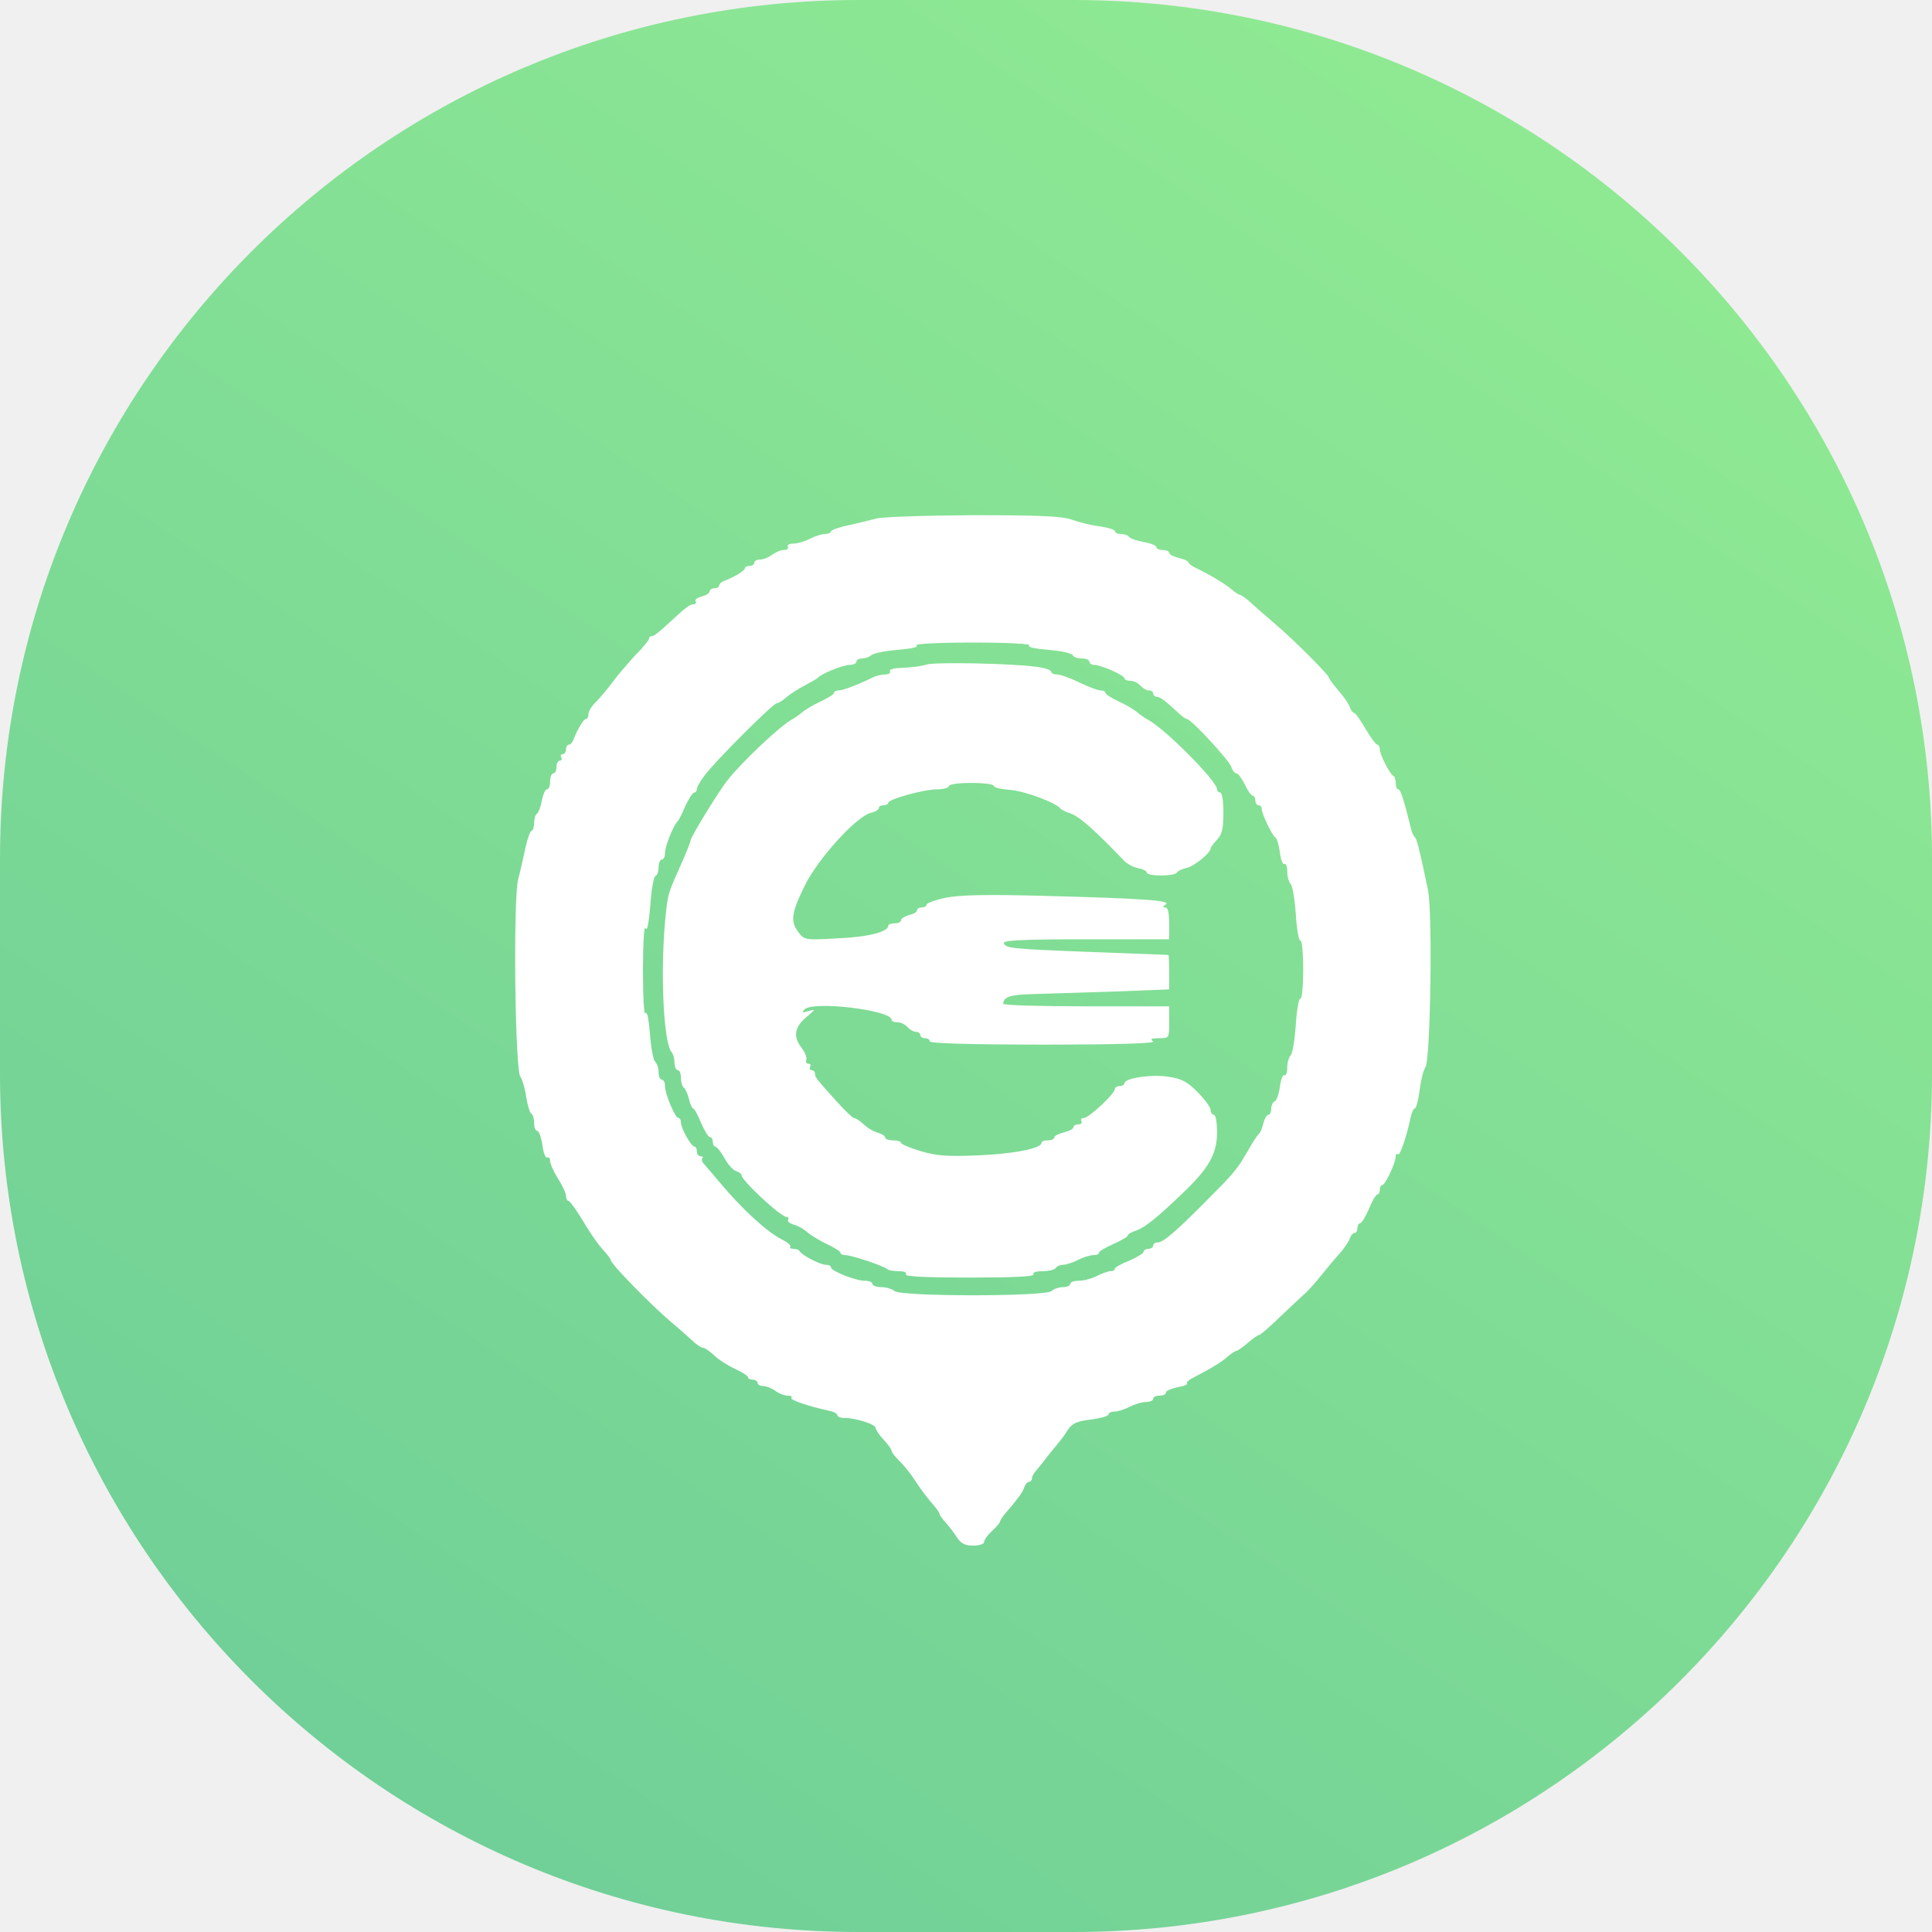
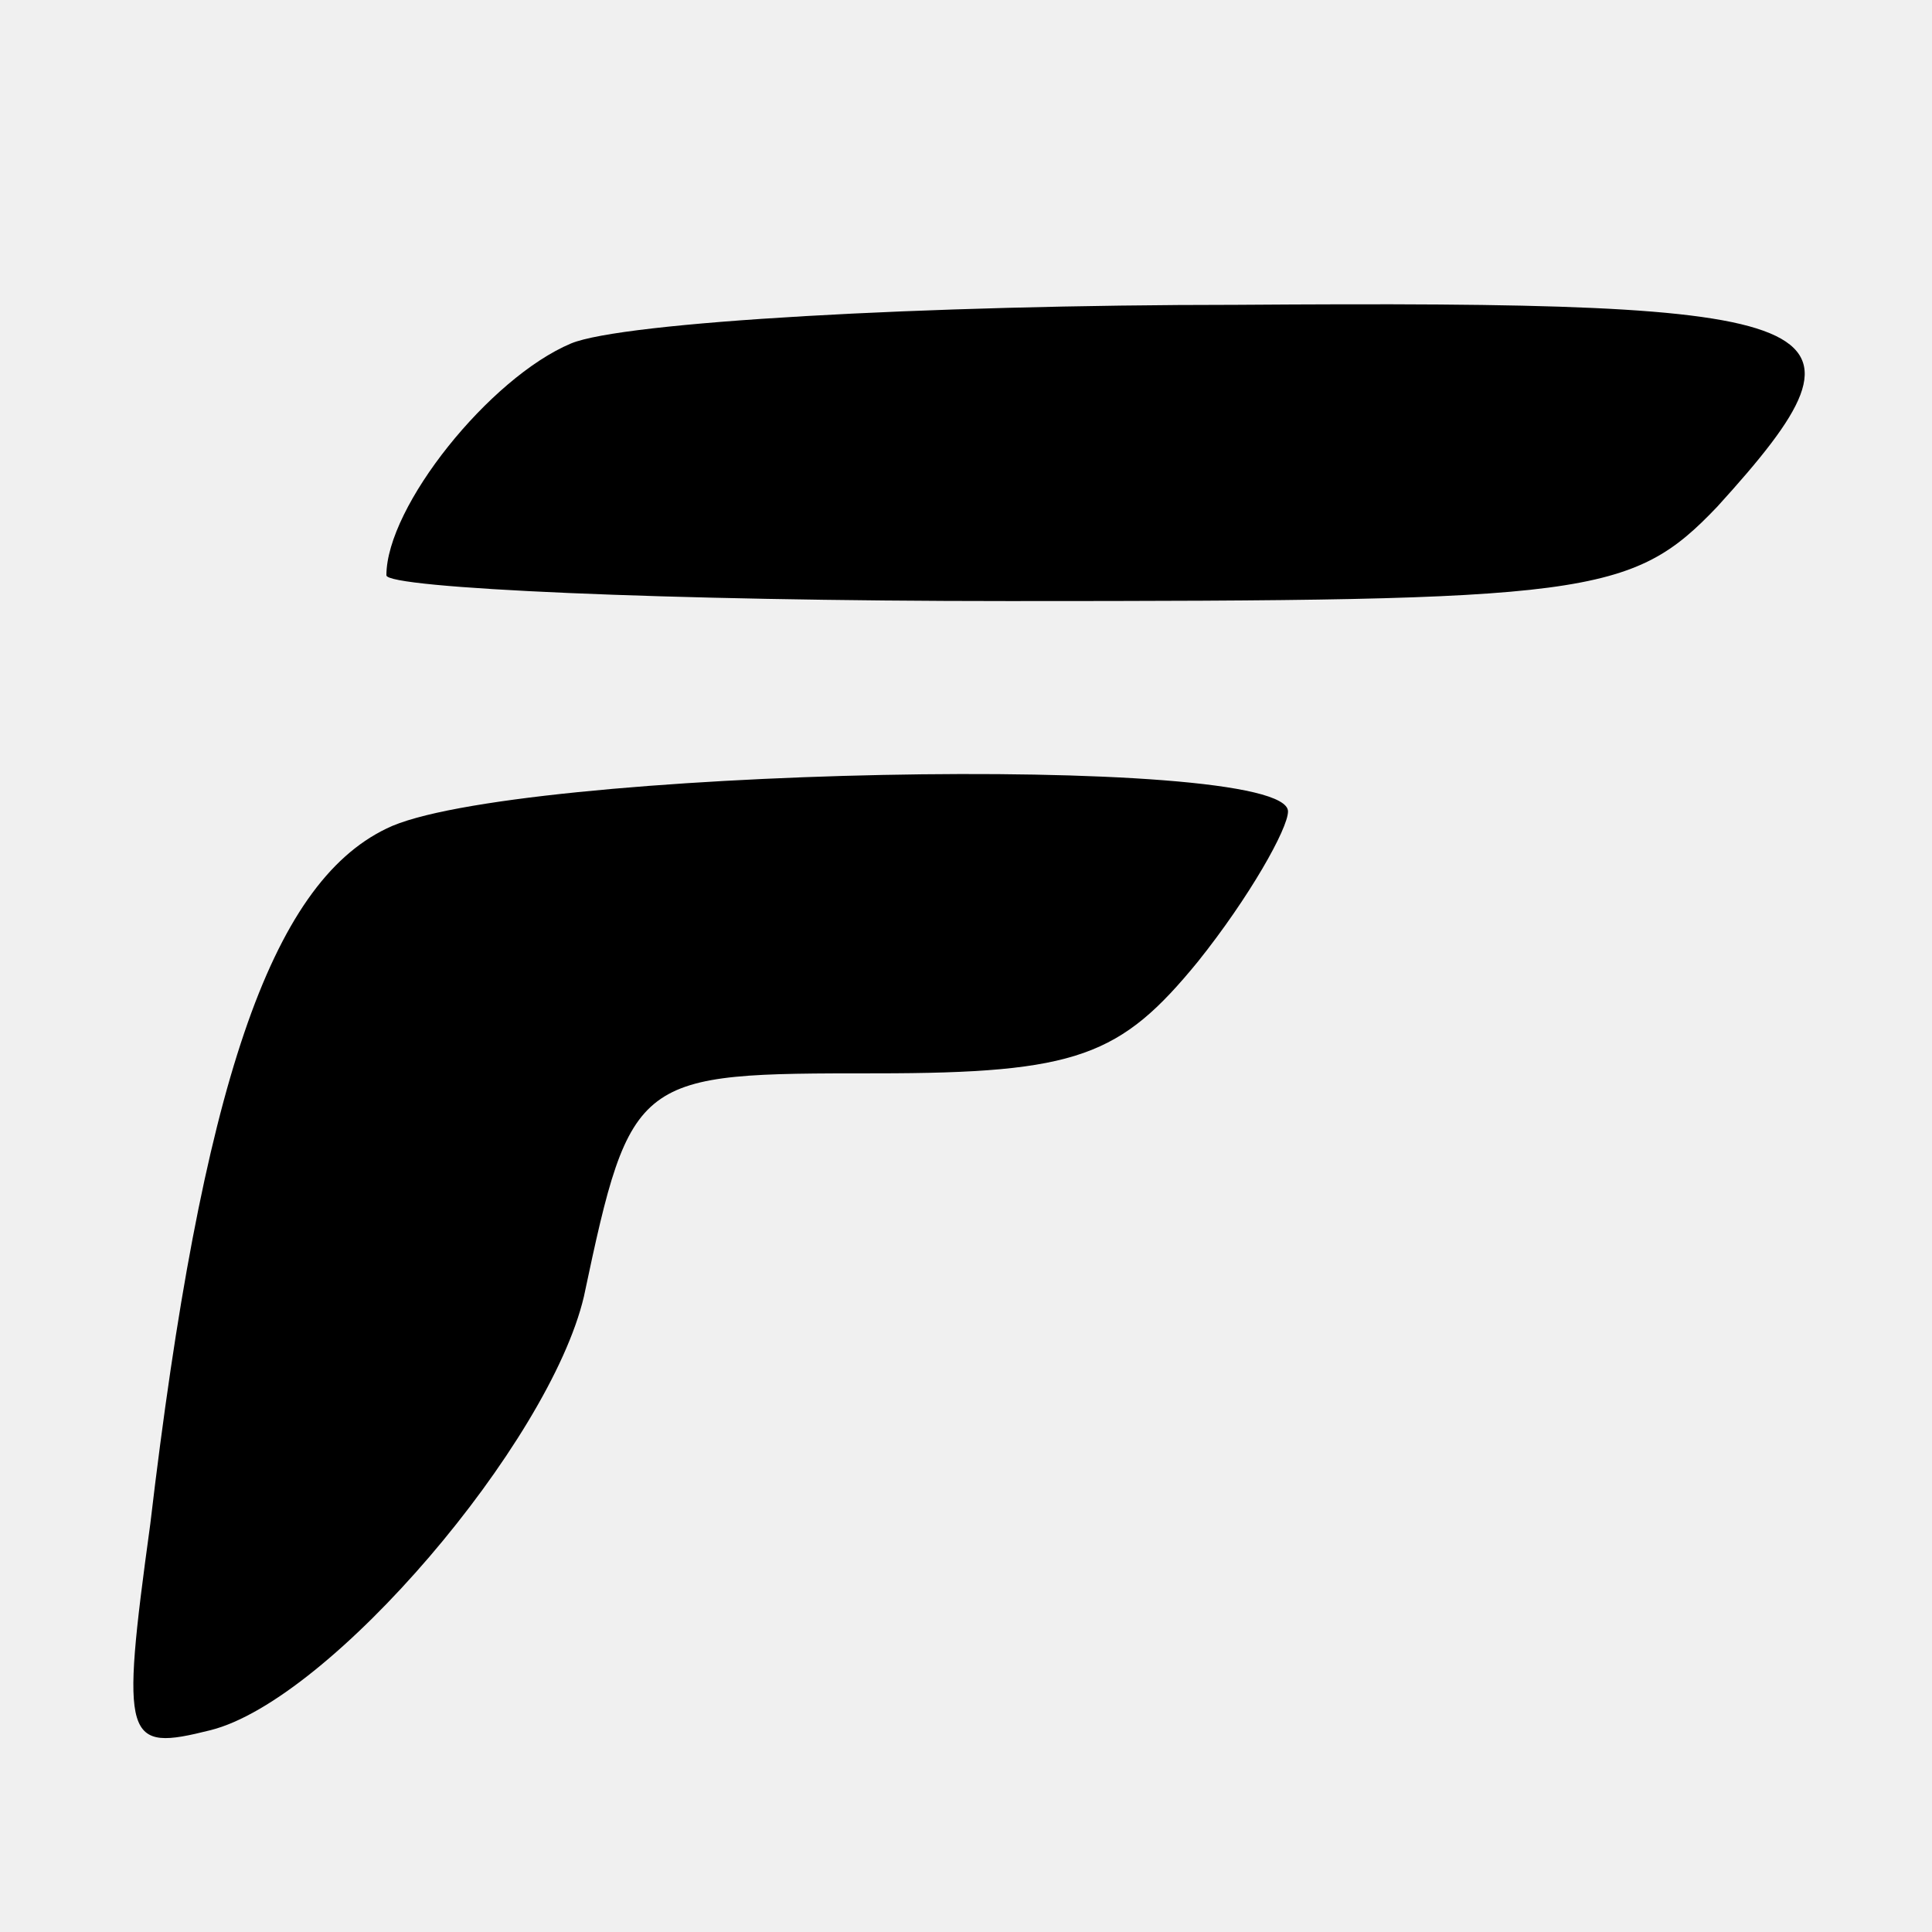
- <svg xmlns="http://www.w3.org/2000/svg" width="45" height="45" viewBox="0 0 45 45" fill="none">
-   <rect width="45" height="45" rx="20" fill="url(#paint0_linear_769_2)" />
-   <path d="M20.394 12.082C20.253 12.119 19.956 12.193 19.747 12.238C19.532 12.282 19.354 12.349 19.354 12.379C19.354 12.409 19.294 12.438 19.212 12.438C19.138 12.438 18.974 12.491 18.863 12.55C18.744 12.61 18.573 12.662 18.476 12.662C18.38 12.662 18.328 12.691 18.35 12.736C18.372 12.773 18.335 12.81 18.261 12.81C18.186 12.81 18.06 12.862 17.986 12.922C17.904 12.981 17.778 13.033 17.703 13.033C17.629 13.033 17.57 13.063 17.57 13.107C17.57 13.145 17.518 13.182 17.458 13.182C17.399 13.182 17.347 13.204 17.347 13.241C17.347 13.293 17.124 13.427 16.886 13.524C16.811 13.546 16.752 13.598 16.752 13.635C16.752 13.672 16.7 13.702 16.64 13.702C16.581 13.702 16.529 13.732 16.529 13.776C16.529 13.813 16.447 13.866 16.343 13.895C16.239 13.918 16.18 13.97 16.202 14.007C16.224 14.044 16.202 14.074 16.157 14.074C16.068 14.074 15.979 14.141 15.555 14.534C15.392 14.691 15.228 14.817 15.191 14.817C15.147 14.817 15.117 14.839 15.117 14.876C15.117 14.906 14.976 15.085 14.797 15.263C14.626 15.449 14.381 15.731 14.262 15.895C14.143 16.058 13.965 16.266 13.876 16.355C13.779 16.445 13.705 16.571 13.705 16.638C13.705 16.697 13.682 16.749 13.645 16.749C13.593 16.749 13.459 16.972 13.363 17.21C13.34 17.285 13.288 17.344 13.251 17.344C13.214 17.344 13.184 17.396 13.184 17.456C13.184 17.515 13.147 17.567 13.103 17.567C13.065 17.567 13.051 17.597 13.073 17.641C13.095 17.678 13.08 17.716 13.043 17.716C12.998 17.716 12.961 17.783 12.961 17.864C12.961 17.946 12.932 18.013 12.887 18.013C12.85 18.013 12.813 18.095 12.813 18.199C12.813 18.303 12.783 18.385 12.738 18.385C12.701 18.385 12.649 18.503 12.62 18.645C12.597 18.786 12.545 18.927 12.508 18.95C12.471 18.972 12.441 19.068 12.441 19.172C12.441 19.269 12.411 19.351 12.382 19.351C12.352 19.351 12.285 19.529 12.24 19.737C12.196 19.953 12.121 20.287 12.069 20.481C11.95 20.956 11.995 24.933 12.121 25.081C12.166 25.141 12.226 25.342 12.255 25.542C12.285 25.735 12.337 25.914 12.374 25.936C12.411 25.959 12.441 26.055 12.441 26.159C12.441 26.256 12.471 26.338 12.508 26.338C12.553 26.338 12.605 26.486 12.634 26.672C12.657 26.858 12.709 26.984 12.746 26.962C12.783 26.94 12.813 26.977 12.813 27.044C12.813 27.103 12.895 27.289 12.998 27.453C13.103 27.616 13.184 27.794 13.184 27.861C13.184 27.921 13.214 27.973 13.244 27.973C13.274 27.973 13.422 28.181 13.578 28.434C13.727 28.694 13.935 28.991 14.039 29.102C14.143 29.214 14.225 29.326 14.225 29.348C14.225 29.437 15.154 30.388 15.637 30.797C15.808 30.938 16.024 31.132 16.12 31.221C16.217 31.317 16.336 31.392 16.373 31.392C16.418 31.392 16.522 31.466 16.618 31.555C16.715 31.652 16.93 31.793 17.101 31.875C17.28 31.957 17.421 32.046 17.421 32.076C17.421 32.113 17.473 32.135 17.532 32.135C17.592 32.135 17.644 32.165 17.644 32.209C17.644 32.246 17.703 32.284 17.778 32.284C17.852 32.284 17.978 32.336 18.06 32.395C18.134 32.455 18.268 32.507 18.343 32.507C18.424 32.507 18.462 32.529 18.432 32.559C18.387 32.603 18.841 32.759 19.301 32.856C19.413 32.878 19.502 32.923 19.502 32.96C19.502 32.997 19.576 33.027 19.673 33.027C19.933 33.027 20.394 33.176 20.394 33.257C20.394 33.294 20.476 33.421 20.58 33.532C20.684 33.644 20.766 33.755 20.766 33.792C20.766 33.822 20.847 33.926 20.937 34.016C21.033 34.105 21.204 34.313 21.308 34.476C21.412 34.64 21.583 34.87 21.687 34.989C21.791 35.108 21.881 35.227 21.881 35.257C21.881 35.279 21.94 35.368 22.014 35.45C22.089 35.532 22.215 35.688 22.282 35.799C22.386 35.955 22.475 36 22.668 36C22.81 36 22.921 35.963 22.921 35.918C22.921 35.866 23.003 35.755 23.107 35.658C23.211 35.562 23.293 35.465 23.293 35.443C23.293 35.42 23.33 35.361 23.367 35.309C23.716 34.9 23.82 34.759 23.858 34.64C23.88 34.573 23.932 34.514 23.969 34.514C24.006 34.514 24.036 34.476 24.036 34.432C24.036 34.387 24.081 34.313 24.133 34.253C24.177 34.201 24.289 34.068 24.37 33.956C24.452 33.852 24.571 33.703 24.631 33.636C24.69 33.562 24.802 33.421 24.869 33.309C24.973 33.153 25.077 33.101 25.411 33.064C25.634 33.034 25.82 32.982 25.82 32.945C25.82 32.908 25.879 32.878 25.961 32.878C26.035 32.878 26.199 32.826 26.31 32.767C26.429 32.707 26.6 32.655 26.697 32.655C26.786 32.655 26.86 32.618 26.86 32.581C26.86 32.536 26.927 32.507 27.009 32.507C27.091 32.507 27.158 32.477 27.158 32.432C27.158 32.395 27.277 32.343 27.418 32.313C27.567 32.291 27.671 32.246 27.648 32.224C27.626 32.202 27.686 32.142 27.79 32.09C28.206 31.875 28.466 31.719 28.6 31.592C28.681 31.526 28.771 31.466 28.793 31.466C28.823 31.466 28.942 31.384 29.061 31.28C29.179 31.176 29.298 31.095 29.328 31.095C29.358 31.095 29.596 30.886 29.863 30.626C30.131 30.373 30.391 30.128 30.443 30.084C30.495 30.032 30.644 29.868 30.763 29.719C30.889 29.563 31.075 29.333 31.194 29.207C31.305 29.08 31.417 28.917 31.439 28.85C31.461 28.776 31.513 28.716 31.55 28.716C31.588 28.716 31.617 28.664 31.617 28.605C31.617 28.545 31.647 28.493 31.677 28.493C31.714 28.493 31.803 28.344 31.885 28.159C31.959 27.973 32.048 27.824 32.078 27.824C32.108 27.824 32.138 27.772 32.138 27.713C32.138 27.653 32.167 27.601 32.197 27.601C32.264 27.601 32.509 27.081 32.509 26.932C32.509 26.88 32.532 26.858 32.561 26.888C32.606 26.932 32.762 26.479 32.859 26.018C32.881 25.907 32.925 25.817 32.955 25.817C32.985 25.817 33.037 25.624 33.067 25.386C33.096 25.156 33.156 24.918 33.2 24.858C33.319 24.717 33.371 21.231 33.26 20.726C33.067 19.797 33 19.537 32.955 19.5C32.925 19.477 32.881 19.381 32.859 19.276C32.703 18.637 32.621 18.385 32.569 18.385C32.532 18.385 32.509 18.318 32.509 18.243C32.509 18.162 32.487 18.087 32.457 18.073C32.376 18.043 32.138 17.575 32.138 17.448C32.138 17.389 32.108 17.344 32.078 17.344C32.048 17.344 31.922 17.173 31.803 16.972C31.684 16.764 31.565 16.601 31.536 16.601C31.506 16.601 31.461 16.541 31.439 16.467C31.417 16.4 31.298 16.222 31.171 16.081C31.052 15.939 30.948 15.798 30.948 15.776C30.948 15.716 30.086 14.854 29.685 14.52C29.521 14.378 29.276 14.17 29.15 14.051C29.031 13.94 28.904 13.851 28.875 13.851C28.845 13.851 28.756 13.791 28.674 13.717C28.533 13.598 28.198 13.397 27.849 13.226C27.752 13.182 27.678 13.122 27.678 13.093C27.678 13.07 27.581 13.026 27.455 12.996C27.336 12.966 27.232 12.914 27.232 12.877C27.232 12.84 27.165 12.81 27.083 12.81C27.002 12.81 26.935 12.78 26.935 12.743C26.935 12.706 26.801 12.654 26.637 12.624C26.474 12.595 26.325 12.543 26.296 12.505C26.273 12.468 26.192 12.438 26.11 12.438C26.035 12.438 25.968 12.409 25.968 12.372C25.968 12.335 25.812 12.29 25.619 12.26C25.419 12.238 25.129 12.164 24.965 12.104C24.735 12.022 24.229 12 22.661 12C21.561 12.007 20.535 12.037 20.394 12.082ZM23.977 15.033C23.917 15.07 24.088 15.107 24.422 15.137C24.72 15.159 24.973 15.218 24.987 15.263C25.002 15.3 25.099 15.337 25.195 15.337C25.292 15.337 25.374 15.367 25.374 15.412C25.374 15.449 25.426 15.486 25.485 15.486C25.642 15.486 26.192 15.731 26.192 15.798C26.192 15.835 26.251 15.857 26.333 15.857C26.407 15.857 26.511 15.91 26.563 15.969C26.615 16.029 26.704 16.081 26.756 16.081C26.816 16.081 26.86 16.11 26.86 16.155C26.86 16.192 26.898 16.229 26.935 16.229C27.017 16.229 27.121 16.303 27.418 16.578C27.515 16.675 27.619 16.749 27.648 16.749C27.745 16.749 28.629 17.708 28.681 17.864C28.704 17.946 28.763 18.013 28.8 18.013C28.837 18.013 28.927 18.132 28.994 18.273C29.061 18.414 29.142 18.533 29.179 18.533C29.209 18.533 29.239 18.585 29.239 18.645C29.239 18.704 29.276 18.756 29.313 18.756C29.358 18.756 29.387 18.793 29.387 18.838C29.387 18.95 29.625 19.455 29.707 19.507C29.744 19.529 29.789 19.693 29.811 19.856C29.834 20.027 29.878 20.146 29.915 20.124C29.952 20.102 29.982 20.183 29.982 20.295C29.982 20.414 30.019 20.547 30.064 20.592C30.108 20.637 30.16 20.964 30.183 21.313C30.205 21.662 30.257 21.93 30.287 21.908C30.324 21.885 30.354 22.19 30.354 22.584C30.354 22.978 30.324 23.283 30.287 23.26C30.257 23.238 30.205 23.506 30.183 23.855C30.16 24.204 30.108 24.531 30.064 24.576C30.019 24.621 29.982 24.754 29.982 24.873C29.982 24.985 29.952 25.067 29.915 25.044C29.878 25.022 29.834 25.141 29.811 25.312C29.789 25.49 29.729 25.639 29.692 25.654C29.648 25.669 29.61 25.743 29.61 25.825C29.61 25.899 29.581 25.966 29.544 25.966C29.506 25.966 29.454 26.055 29.425 26.167C29.402 26.278 29.35 26.39 29.321 26.412C29.291 26.434 29.172 26.613 29.061 26.813C28.808 27.244 28.756 27.311 28.072 27.995C27.388 28.686 27.091 28.939 26.965 28.939C26.905 28.939 26.86 28.969 26.86 29.013C26.86 29.05 26.808 29.088 26.749 29.088C26.689 29.088 26.637 29.117 26.637 29.154C26.637 29.192 26.489 29.281 26.303 29.363C26.117 29.437 25.968 29.519 25.968 29.549C25.968 29.586 25.924 29.608 25.864 29.608C25.812 29.608 25.664 29.66 25.552 29.719C25.433 29.779 25.247 29.831 25.136 29.831C25.017 29.831 24.928 29.861 24.928 29.905C24.928 29.942 24.854 29.98 24.757 29.98C24.66 29.98 24.541 30.024 24.497 30.069C24.363 30.203 20.959 30.203 20.833 30.069C20.78 30.024 20.639 29.98 20.528 29.98C20.416 29.98 20.32 29.942 20.32 29.905C20.32 29.861 20.238 29.831 20.134 29.831C19.926 29.831 19.354 29.601 19.354 29.519C19.354 29.482 19.301 29.459 19.235 29.459C19.101 29.459 18.662 29.229 18.625 29.14C18.61 29.11 18.543 29.088 18.484 29.088C18.417 29.088 18.38 29.065 18.41 29.043C18.432 29.013 18.35 28.939 18.216 28.872C17.845 28.679 17.295 28.173 16.752 27.527C16.611 27.356 16.455 27.177 16.403 27.118C16.351 27.066 16.336 27.006 16.358 26.977C16.388 26.954 16.366 26.932 16.321 26.932C16.269 26.932 16.232 26.88 16.232 26.821C16.232 26.761 16.209 26.709 16.18 26.709C16.098 26.709 15.86 26.278 15.86 26.144C15.86 26.085 15.838 26.04 15.801 26.04C15.726 26.04 15.489 25.483 15.489 25.297C15.489 25.215 15.459 25.148 15.414 25.148C15.377 25.148 15.34 25.074 15.34 24.977C15.34 24.881 15.303 24.769 15.258 24.725C15.213 24.68 15.161 24.39 15.139 24.078C15.109 23.729 15.072 23.543 15.035 23.602C14.998 23.654 14.976 23.208 14.976 22.584C14.976 21.967 15.005 21.536 15.035 21.618C15.072 21.707 15.109 21.529 15.147 21.098C15.169 20.726 15.228 20.414 15.265 20.406C15.31 20.391 15.34 20.295 15.34 20.198C15.34 20.102 15.377 20.02 15.414 20.02C15.459 20.02 15.489 19.953 15.489 19.864C15.489 19.715 15.689 19.21 15.786 19.128C15.808 19.106 15.89 18.95 15.964 18.771C16.046 18.6 16.135 18.459 16.172 18.459C16.202 18.459 16.232 18.422 16.232 18.377C16.232 18.333 16.306 18.199 16.403 18.073C16.648 17.738 18.008 16.378 18.097 16.378C18.134 16.378 18.231 16.318 18.313 16.244C18.387 16.177 18.581 16.051 18.736 15.969C18.893 15.887 19.034 15.806 19.056 15.783C19.138 15.687 19.643 15.486 19.792 15.486C19.881 15.486 19.948 15.449 19.948 15.412C19.948 15.367 20.008 15.337 20.082 15.337C20.156 15.337 20.253 15.3 20.29 15.263C20.335 15.218 20.61 15.159 20.907 15.137C21.241 15.107 21.405 15.07 21.345 15.033C21.293 14.995 21.881 14.966 22.661 14.966C23.441 14.966 24.029 14.995 23.977 15.033Z" fill="white" />
-   <path d="M21.583 15.478C21.479 15.516 21.234 15.545 21.041 15.553C20.825 15.56 20.699 15.59 20.728 15.634C20.751 15.672 20.706 15.709 20.617 15.709C20.535 15.709 20.409 15.739 20.334 15.776C20.022 15.932 19.636 16.081 19.539 16.081C19.48 16.081 19.428 16.103 19.428 16.133C19.428 16.17 19.287 16.259 19.108 16.341C18.937 16.422 18.751 16.534 18.699 16.578C18.64 16.631 18.528 16.712 18.447 16.757C18.186 16.898 17.324 17.701 16.96 18.154C16.767 18.385 16.083 19.5 16.083 19.581C16.083 19.611 15.994 19.834 15.89 20.072C15.585 20.756 15.57 20.785 15.525 21.135C15.37 22.369 15.436 24.279 15.645 24.509C15.682 24.554 15.711 24.658 15.711 24.754C15.711 24.851 15.748 24.925 15.786 24.925C15.83 24.925 15.86 25.007 15.86 25.104C15.86 25.208 15.89 25.304 15.927 25.334C15.964 25.356 16.016 25.475 16.046 25.594C16.076 25.721 16.12 25.817 16.142 25.817C16.172 25.817 16.254 25.966 16.328 26.152C16.41 26.337 16.499 26.486 16.536 26.486C16.573 26.486 16.603 26.538 16.603 26.598C16.603 26.657 16.633 26.709 16.663 26.709C16.7 26.709 16.789 26.828 16.871 26.969C16.945 27.11 17.072 27.252 17.138 27.274C17.213 27.296 17.272 27.341 17.272 27.371C17.272 27.497 18.186 28.344 18.32 28.344C18.357 28.344 18.38 28.374 18.357 28.411C18.335 28.448 18.387 28.493 18.484 28.523C18.573 28.545 18.714 28.619 18.796 28.694C18.878 28.768 19.086 28.894 19.257 28.976C19.435 29.058 19.576 29.147 19.576 29.177C19.576 29.214 19.636 29.236 19.71 29.236C19.859 29.244 20.595 29.489 20.669 29.563C20.691 29.586 20.81 29.608 20.929 29.608C21.055 29.608 21.13 29.638 21.1 29.682C21.07 29.734 21.583 29.757 22.587 29.757C23.59 29.757 24.103 29.734 24.073 29.682C24.043 29.638 24.133 29.608 24.289 29.608C24.43 29.608 24.571 29.571 24.593 29.534C24.616 29.489 24.697 29.459 24.764 29.459C24.831 29.459 24.987 29.407 25.106 29.348C25.218 29.288 25.381 29.236 25.456 29.236C25.537 29.236 25.597 29.214 25.597 29.177C25.597 29.147 25.745 29.058 25.931 28.976C26.117 28.894 26.266 28.805 26.266 28.783C26.266 28.753 26.325 28.716 26.399 28.686C26.652 28.605 26.883 28.426 27.544 27.794C28.161 27.207 28.347 26.873 28.347 26.375C28.347 26.152 28.317 25.966 28.273 25.966C28.235 25.966 28.198 25.914 28.198 25.854C28.198 25.795 28.064 25.609 27.901 25.446C27.663 25.2 27.529 25.126 27.224 25.081C26.831 25.015 26.191 25.111 26.191 25.23C26.191 25.267 26.139 25.297 26.08 25.297C26.02 25.297 25.968 25.327 25.968 25.364C25.968 25.475 25.359 26.04 25.247 26.04C25.188 26.04 25.166 26.07 25.188 26.115C25.21 26.152 25.18 26.189 25.121 26.189C25.054 26.189 25.002 26.219 25.002 26.256C25.002 26.293 24.905 26.345 24.779 26.375C24.66 26.404 24.556 26.456 24.556 26.494C24.556 26.531 24.489 26.561 24.407 26.561C24.326 26.561 24.259 26.583 24.259 26.62C24.259 26.746 23.642 26.873 22.802 26.91C22.066 26.94 21.828 26.925 21.449 26.813C21.197 26.739 20.988 26.65 20.988 26.62C20.988 26.59 20.907 26.561 20.803 26.561C20.699 26.561 20.617 26.531 20.617 26.494C20.617 26.456 20.543 26.412 20.446 26.382C20.357 26.36 20.208 26.278 20.119 26.189C20.03 26.107 19.926 26.04 19.889 26.04C19.859 26.04 19.673 25.862 19.48 25.646C18.997 25.111 18.982 25.089 18.982 25C18.982 24.962 18.945 24.925 18.9 24.925C18.863 24.925 18.848 24.888 18.87 24.851C18.892 24.806 18.878 24.777 18.833 24.777C18.781 24.777 18.759 24.732 18.781 24.68C18.796 24.636 18.751 24.509 18.677 24.413C18.469 24.152 18.499 23.929 18.781 23.692C18.997 23.506 19.004 23.498 18.833 23.55C18.684 23.595 18.669 23.587 18.736 23.513C18.93 23.305 20.766 23.528 20.766 23.751C20.766 23.788 20.825 23.81 20.907 23.81C20.981 23.81 21.085 23.863 21.137 23.922C21.189 23.981 21.278 24.033 21.33 24.033C21.39 24.033 21.434 24.063 21.434 24.108C21.434 24.145 21.486 24.182 21.546 24.182C21.605 24.182 21.657 24.212 21.657 24.256C21.657 24.301 22.594 24.331 24.318 24.331C26.058 24.331 26.935 24.301 26.86 24.256C26.779 24.204 26.808 24.182 26.994 24.182C27.232 24.182 27.232 24.182 27.232 23.81V23.439H25.299C24.237 23.439 23.367 23.416 23.367 23.379C23.374 23.223 23.523 23.171 23.999 23.156C24.289 23.149 25.128 23.119 25.879 23.097L27.232 23.045V22.651C27.232 22.428 27.224 22.25 27.217 22.242C27.202 22.242 26.407 22.212 25.448 22.175C23.516 22.101 23.426 22.086 23.382 21.967C23.36 21.9 23.85 21.878 25.292 21.878H27.232V21.506C27.232 21.261 27.202 21.135 27.143 21.135C27.076 21.135 27.076 21.112 27.15 21.068C27.299 20.971 26.593 20.927 24.341 20.867C22.958 20.83 22.341 20.845 22.022 20.912C21.776 20.964 21.583 21.038 21.583 21.068C21.583 21.105 21.531 21.135 21.472 21.135C21.412 21.135 21.36 21.164 21.36 21.202C21.36 21.239 21.278 21.291 21.174 21.313C21.07 21.343 20.988 21.395 20.988 21.432C20.988 21.477 20.922 21.506 20.84 21.506C20.758 21.506 20.691 21.529 20.691 21.558C20.691 21.707 20.215 21.826 19.509 21.856C18.759 21.9 18.736 21.893 18.603 21.722C18.402 21.462 18.432 21.261 18.744 20.629C19.049 20.005 19.941 19.024 20.275 18.935C20.379 18.912 20.468 18.86 20.468 18.823C20.468 18.786 20.52 18.756 20.58 18.756C20.639 18.756 20.691 18.727 20.691 18.697C20.691 18.615 21.516 18.385 21.828 18.385C21.977 18.385 22.103 18.347 22.103 18.31C22.103 18.266 22.326 18.236 22.624 18.236C22.914 18.236 23.144 18.266 23.144 18.303C23.144 18.34 23.322 18.385 23.538 18.399C23.88 18.429 24.601 18.697 24.705 18.838C24.727 18.86 24.824 18.912 24.92 18.942C25.128 19.009 25.448 19.284 26.177 20.042C26.243 20.116 26.392 20.198 26.511 20.221C26.622 20.243 26.712 20.287 26.712 20.325C26.712 20.414 27.358 20.414 27.41 20.325C27.433 20.287 27.537 20.235 27.648 20.213C27.827 20.168 28.198 19.864 28.198 19.76C28.198 19.737 28.265 19.648 28.347 19.559C28.466 19.433 28.495 19.291 28.495 18.927C28.495 18.667 28.466 18.459 28.421 18.459C28.384 18.459 28.347 18.429 28.347 18.385C28.347 18.191 27.135 16.972 26.727 16.757C26.645 16.712 26.533 16.631 26.474 16.578C26.422 16.534 26.236 16.422 26.065 16.341C25.887 16.259 25.745 16.17 25.745 16.133C25.745 16.103 25.693 16.081 25.634 16.081C25.575 16.081 25.352 15.999 25.136 15.895C24.928 15.791 24.69 15.709 24.616 15.709C24.541 15.709 24.482 15.679 24.482 15.642C24.482 15.605 24.326 15.553 24.133 15.53C23.501 15.449 21.776 15.419 21.583 15.478Z" fill="white" />
-   <defs>
-     <linearGradient id="paint0_linear_769_2" x1="39" y1="4" x2="11.5" y2="45" gradientUnits="userSpaceOnUse">
-       <stop stop-color="#90EA93" />
-       <stop offset="1" stop-color="#6FCF97" />
-     </linearGradient>
-   </defs>
+ <svg xmlns="http://www.w3.org/2000/svg" version="1.0" width="45pt" height="45pt" viewBox="0 0 45 45" preserveAspectRatio="xMidYMid meet">
+   <g transform="translate(0,45) scale(0.1,-0.1)" fill="#000000" stroke="none">
+     <path d="M133 370 c-19 -8 -43 -38 -43 -54 0 -3 65 -6 145 -6 135 0 145 1 165 22 40 44 30 48 -112 47 -73 0 -143 -4 -155 -9z" />
+     <path d="M90 257 c-27 -13 -43 -60 -55 -162 -7 -51 -6 -53 14 -48 28 7 79 67 87 101 11 52 12 52 68 52 47 0 57 4 75 26 12 15 21 31 21 35 0 14 -182 10 -210 -4z" />
+   </g>
</svg>
